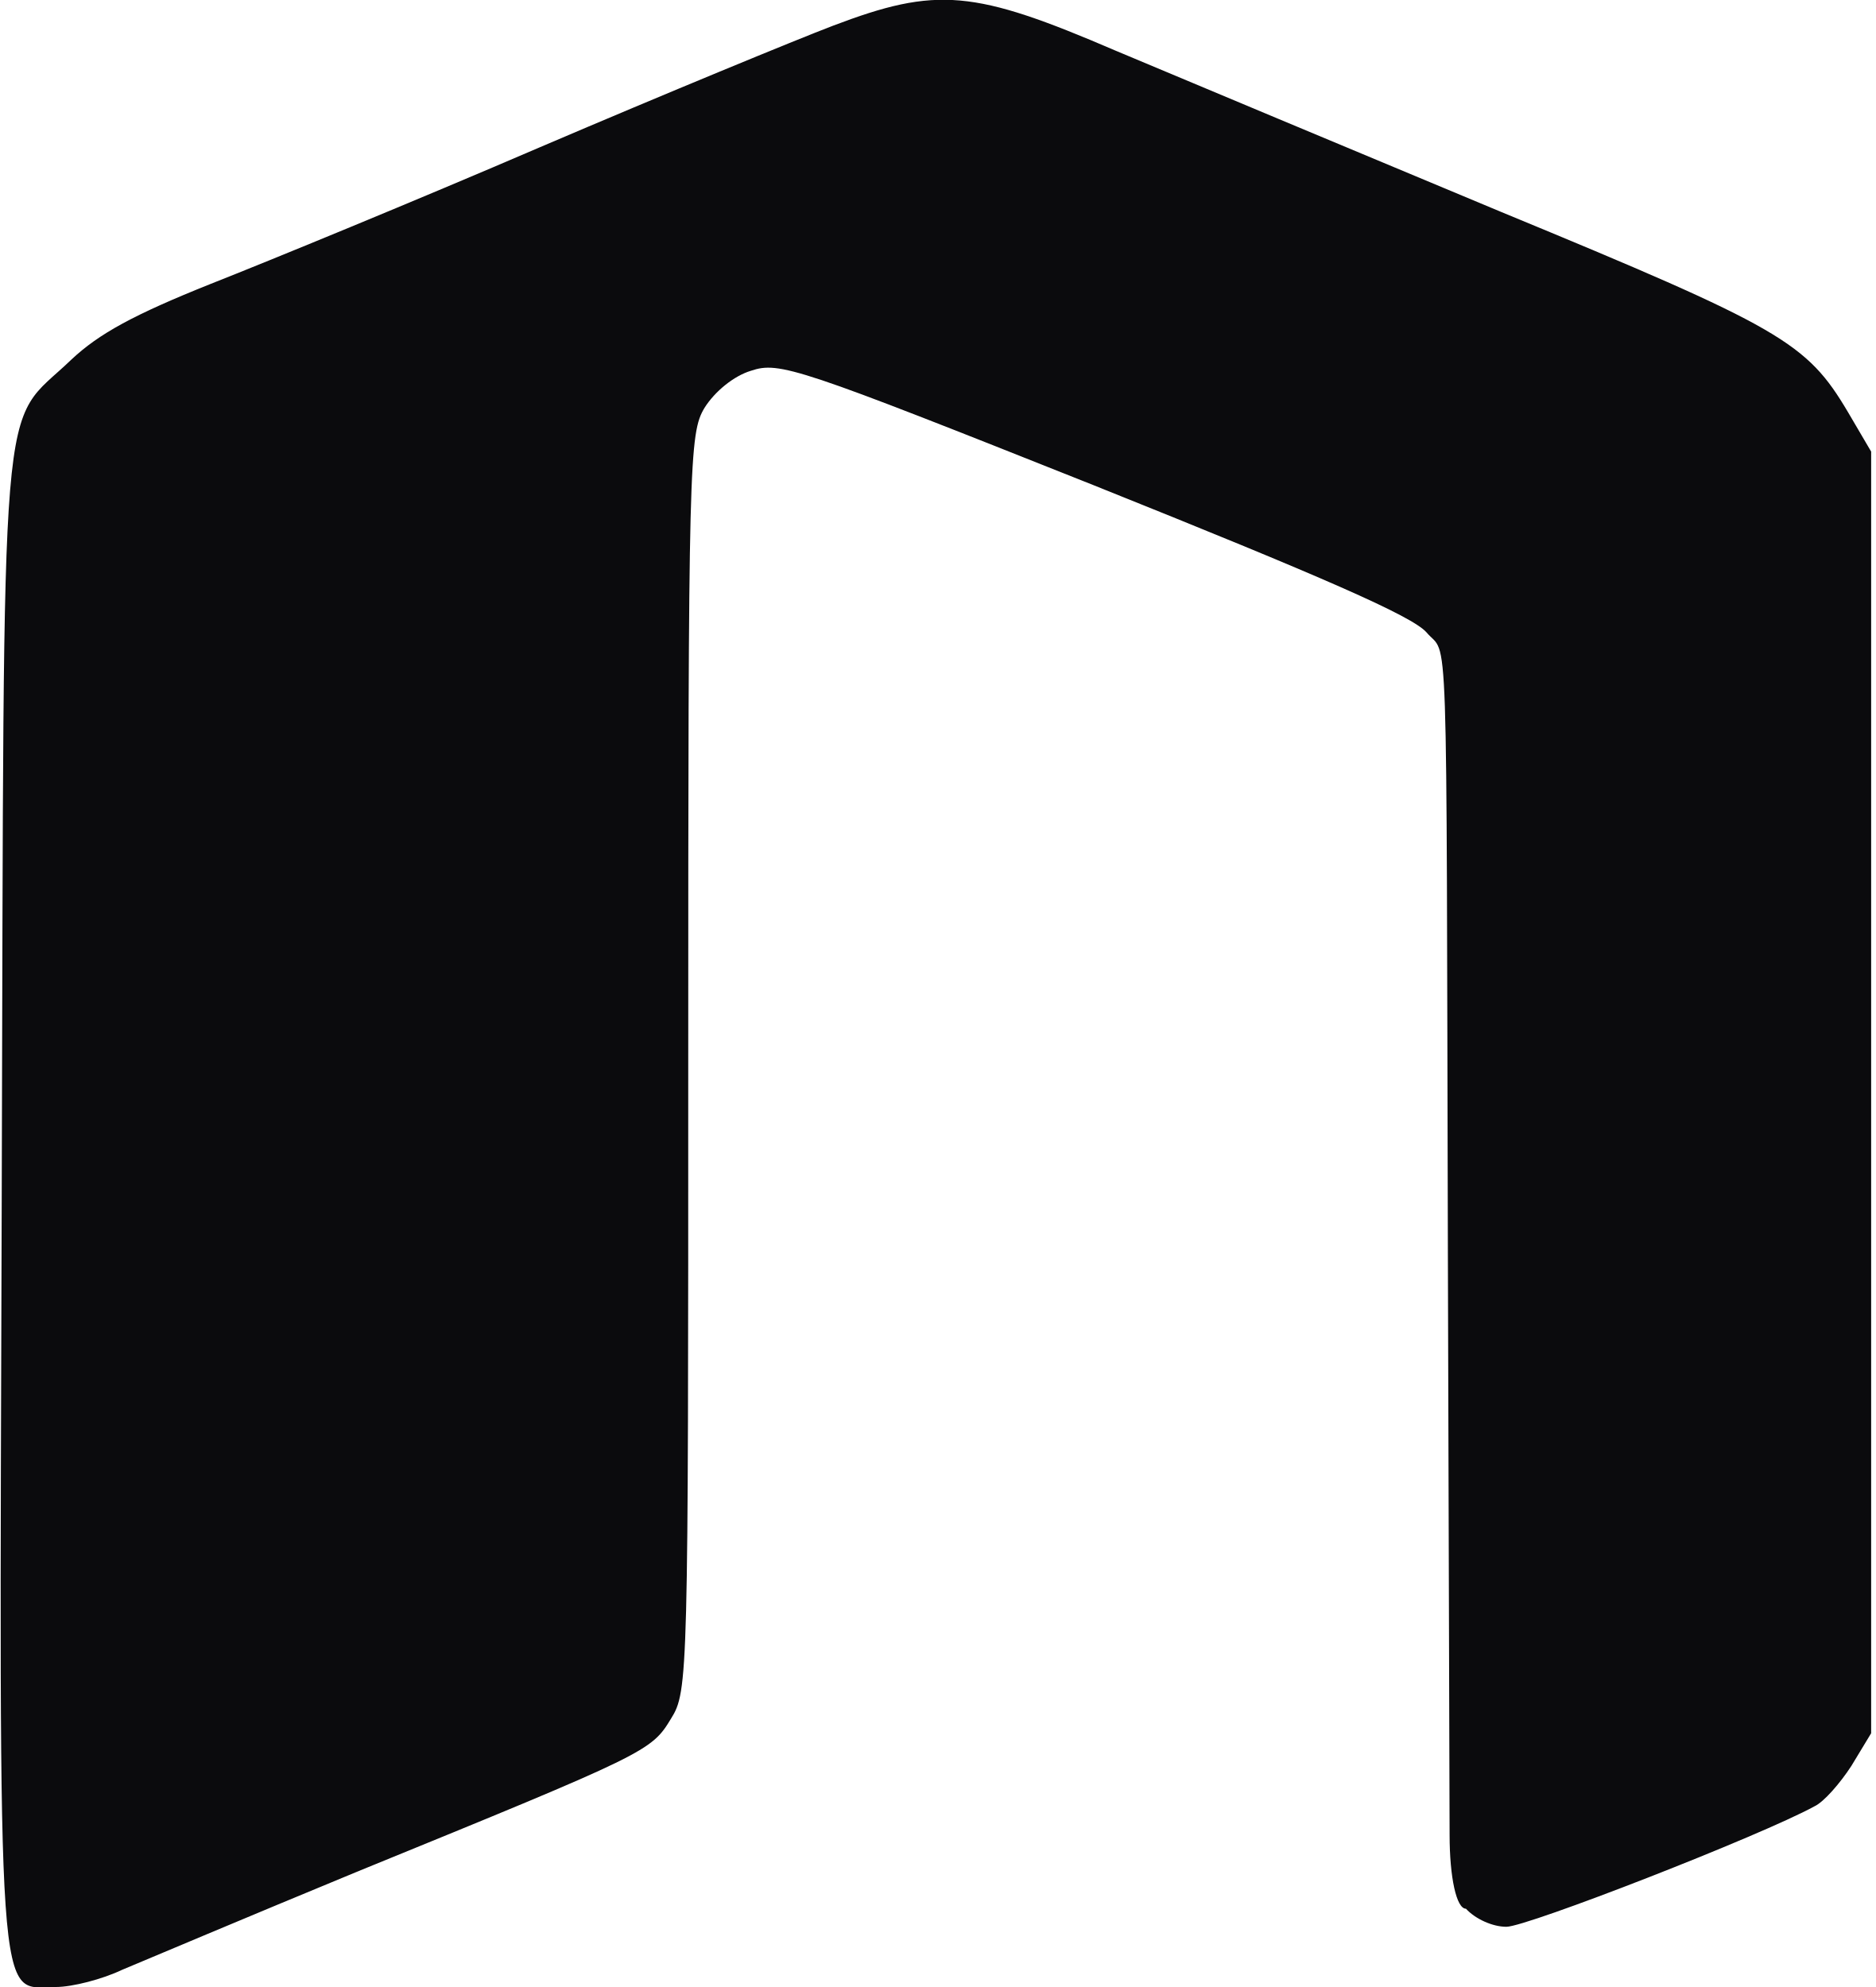
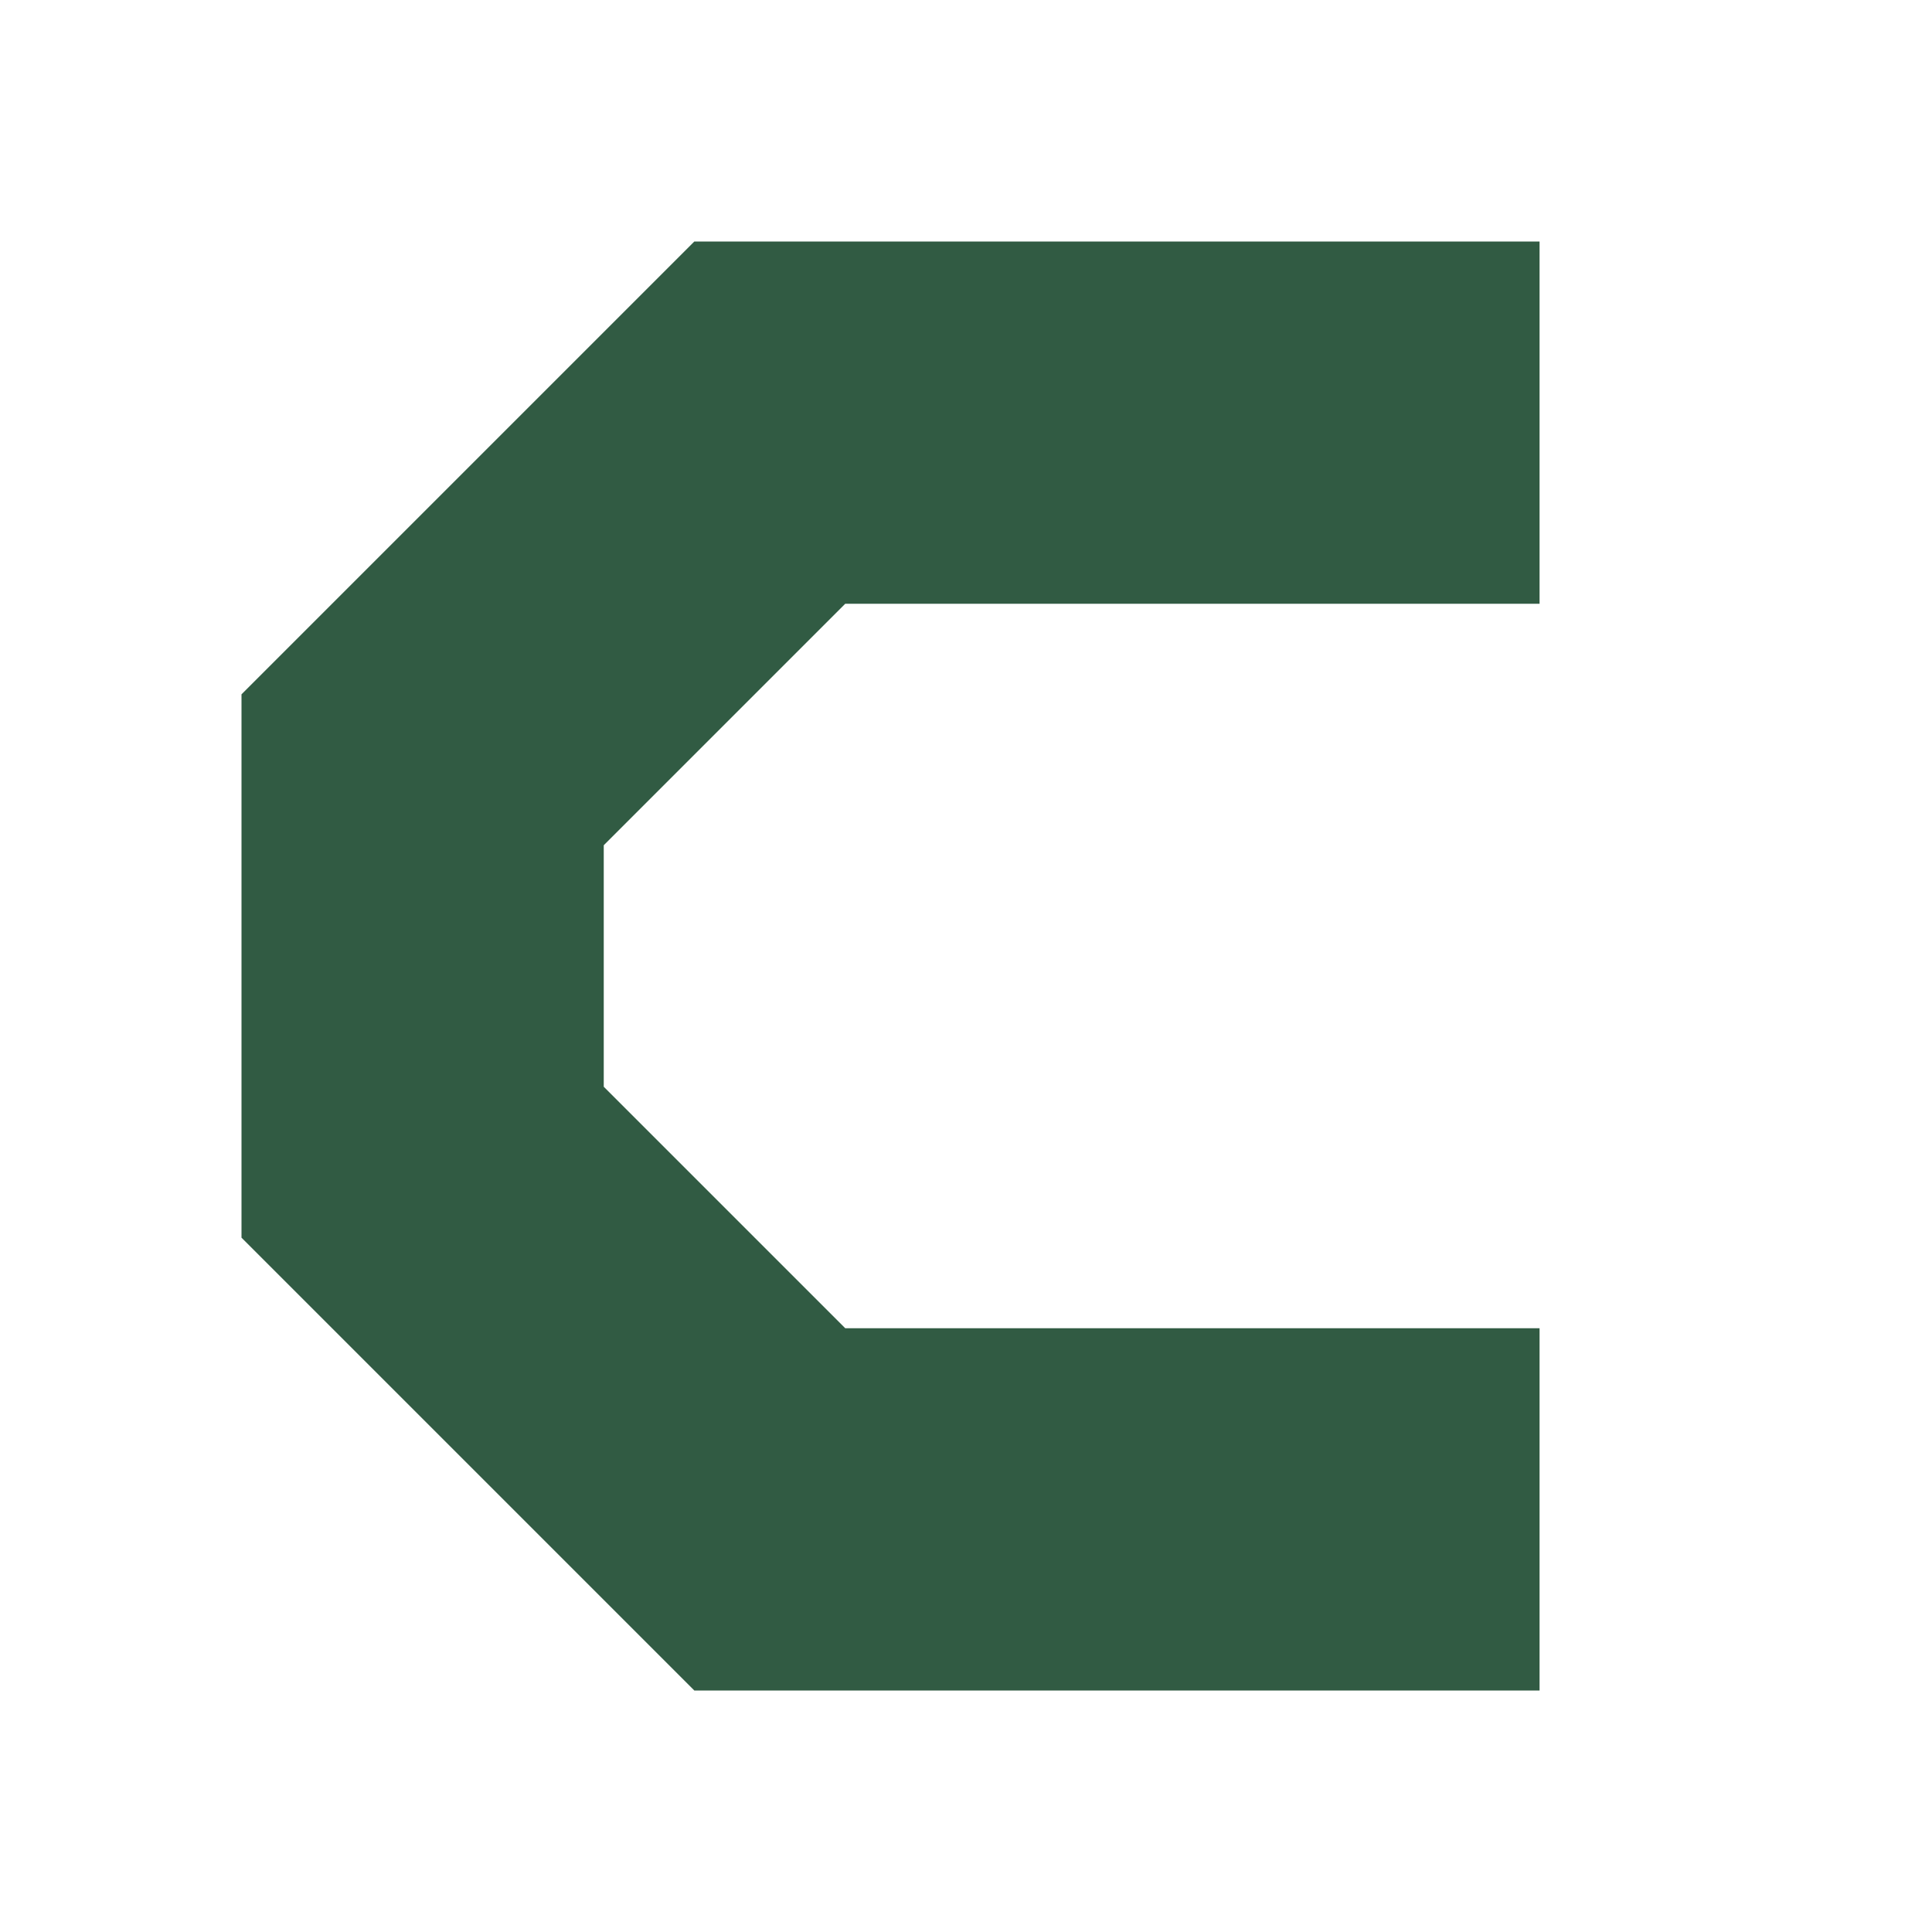
- <svg xmlns="http://www.w3.org/2000/svg" viewBox="0 0 218 231" preserveAspectRatio="xMidYMid meet">
-   <g transform="translate(0,231) scale(0.1,-0.1)" fill="#0B0B0D" stroke="none">
-     <path d="M968 2280 c-42 -16 -195 -79 -340 -141 -144 -62 -317 -133 -383 -159 -90 -36 -130 -58 -162 -88 -85 -82 -78 2 -81 -976 -3 -968 -6 -916 63 -916 19 0 54 9 77 20 24 10 147 62 273 114 338 138 342 140 365 178 20 32 20 48 20 763 0 702 1 731 19 761 12 19 34 37 54 43 33 11 54 4 398 -133 267 -107 370 -152 387 -171 26 -31 23 42 25 -725 l2 -673 c0 -50 8 -86 19 -86 11 -12 31 -21 47 -21 24 0 296 106 358 140 11 5 30 27 43 47 l23 38 l0 654 l0 836 -27 46 c-48 81 -77 98 -404 233 -170 71 -371 155 -447 187 -165 71 -208 75 -329 29z" />
-   </g>
+ <svg xmlns="http://www.w3.org/2000/svg" width="64" height="64" viewBox="0 0 64 64" role="img" aria-labelledby="title">
+   <path d="M51 8H23L8 23V41L23 56H51V44H28L20 36V28L28 20H51Z" fill="#315B43" transform="translate(0 0) scale(1.0)" />
</svg>
